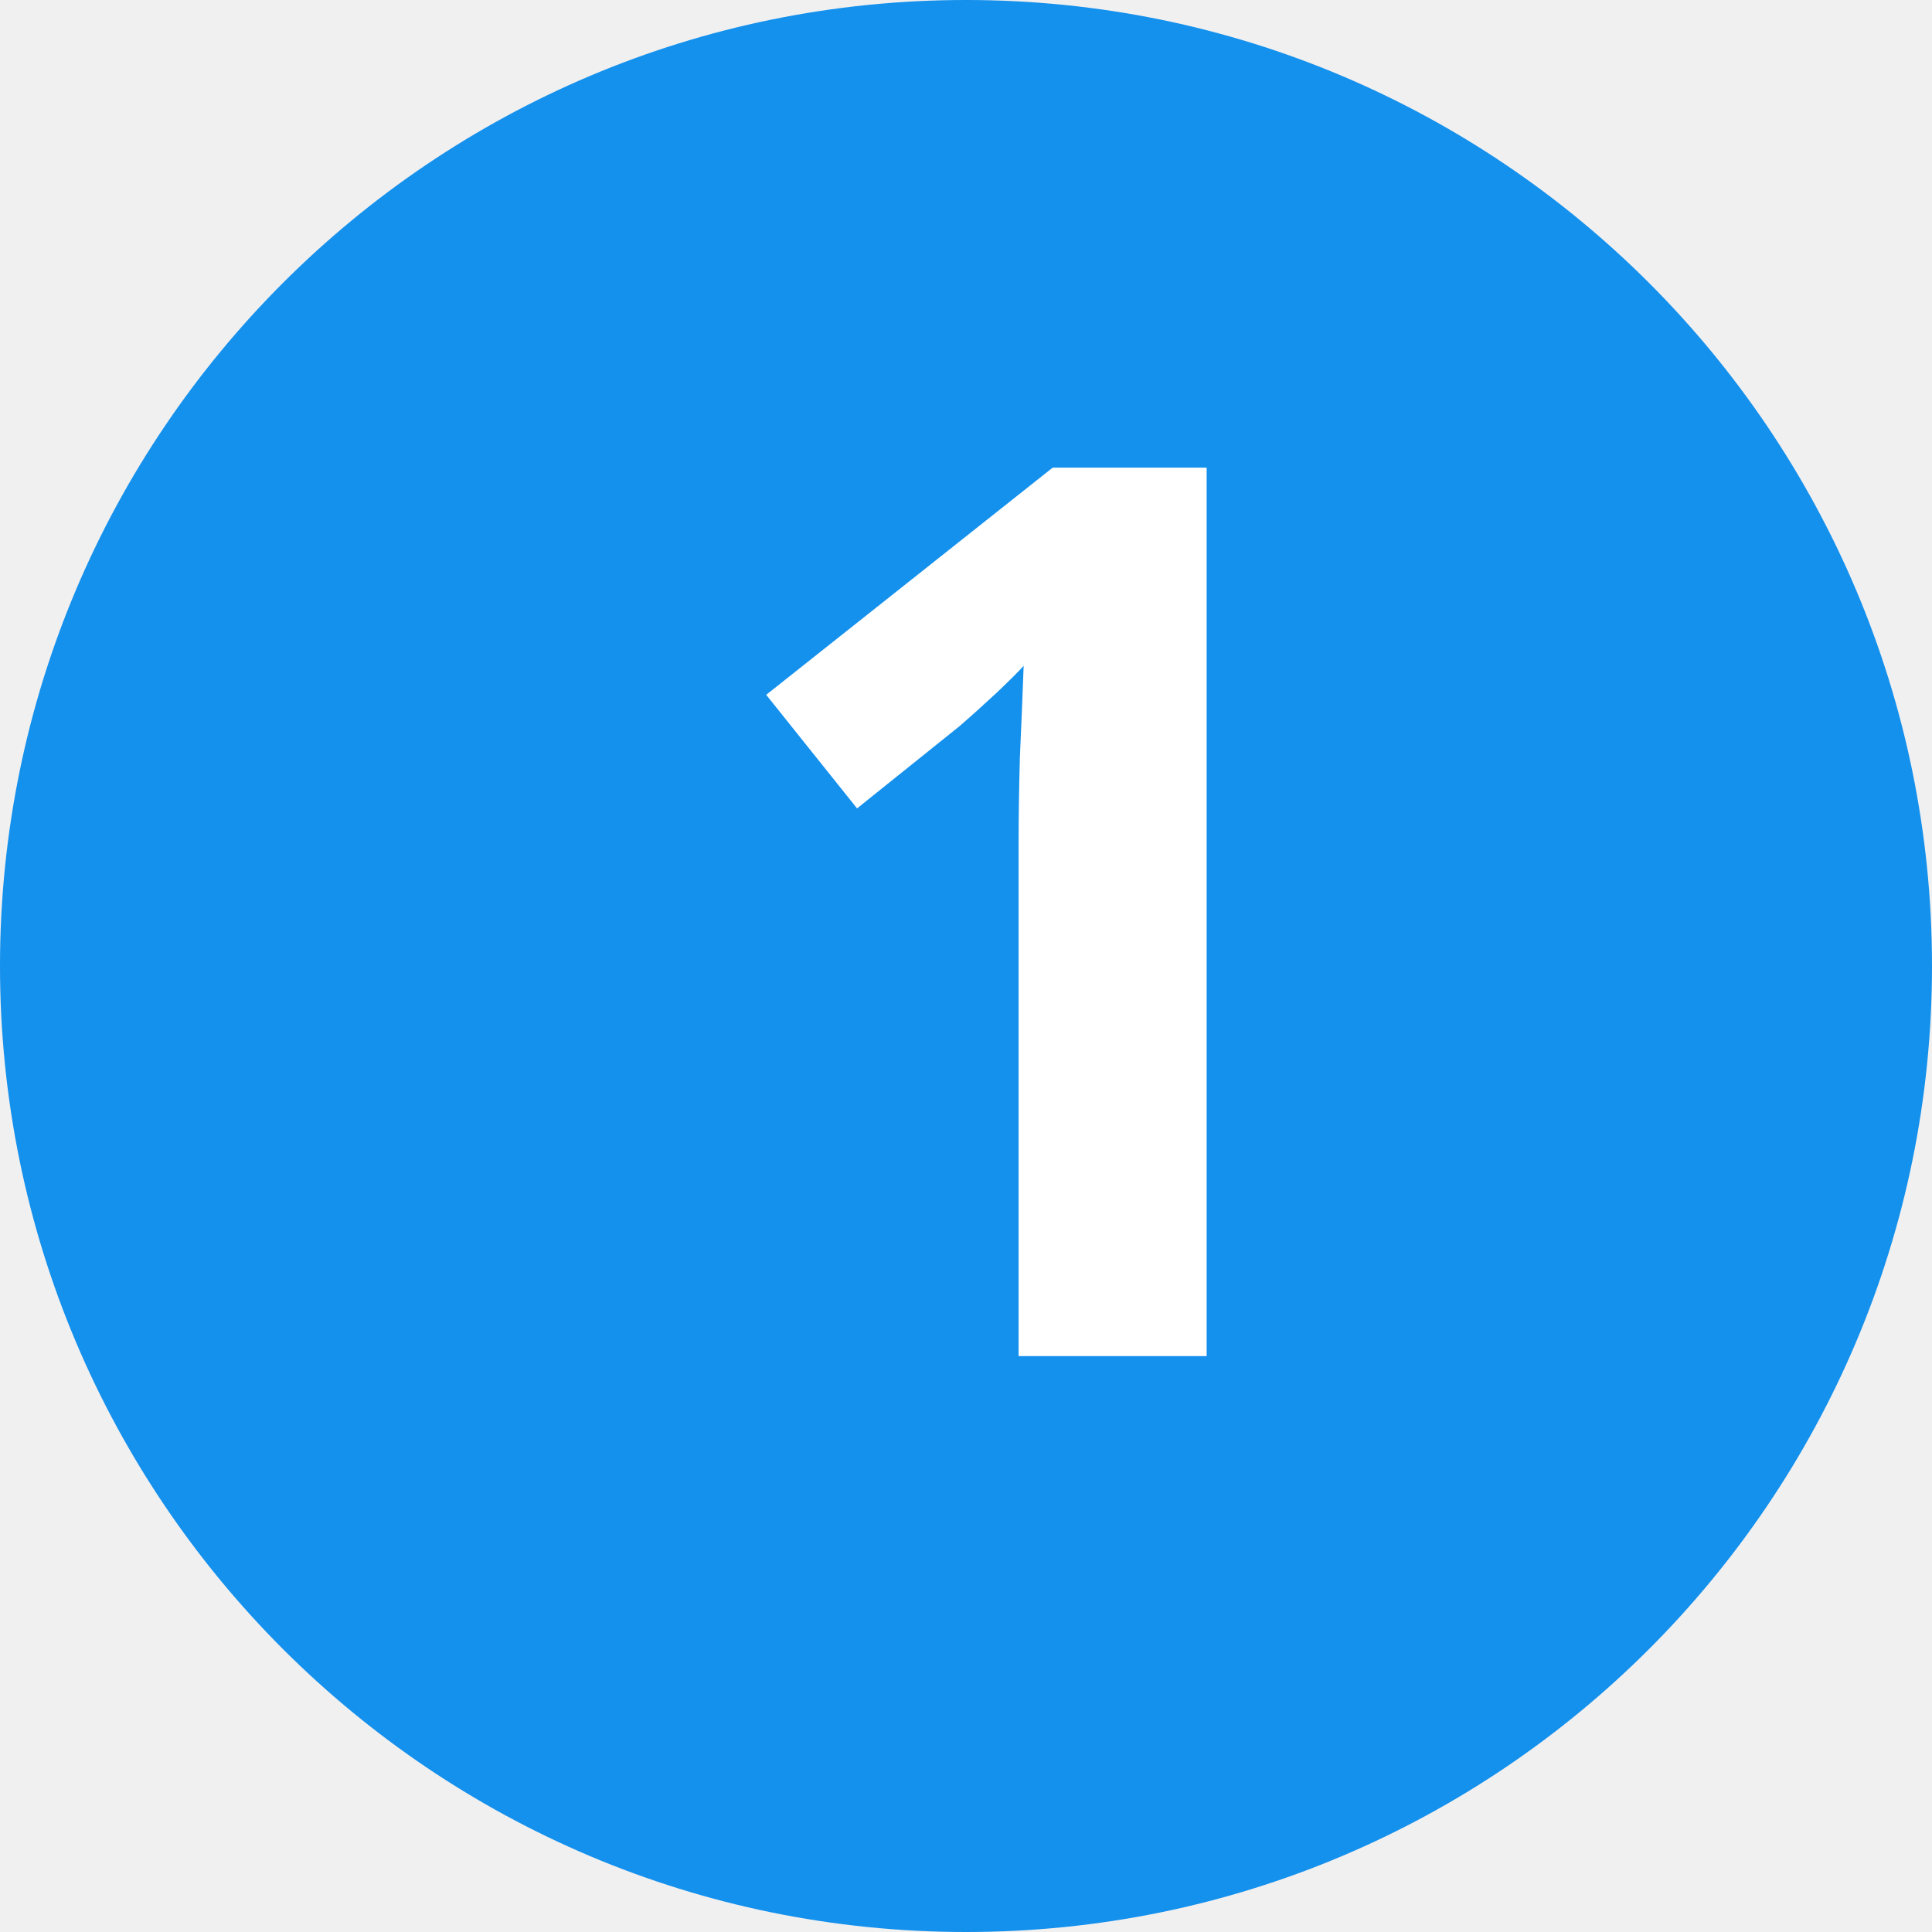
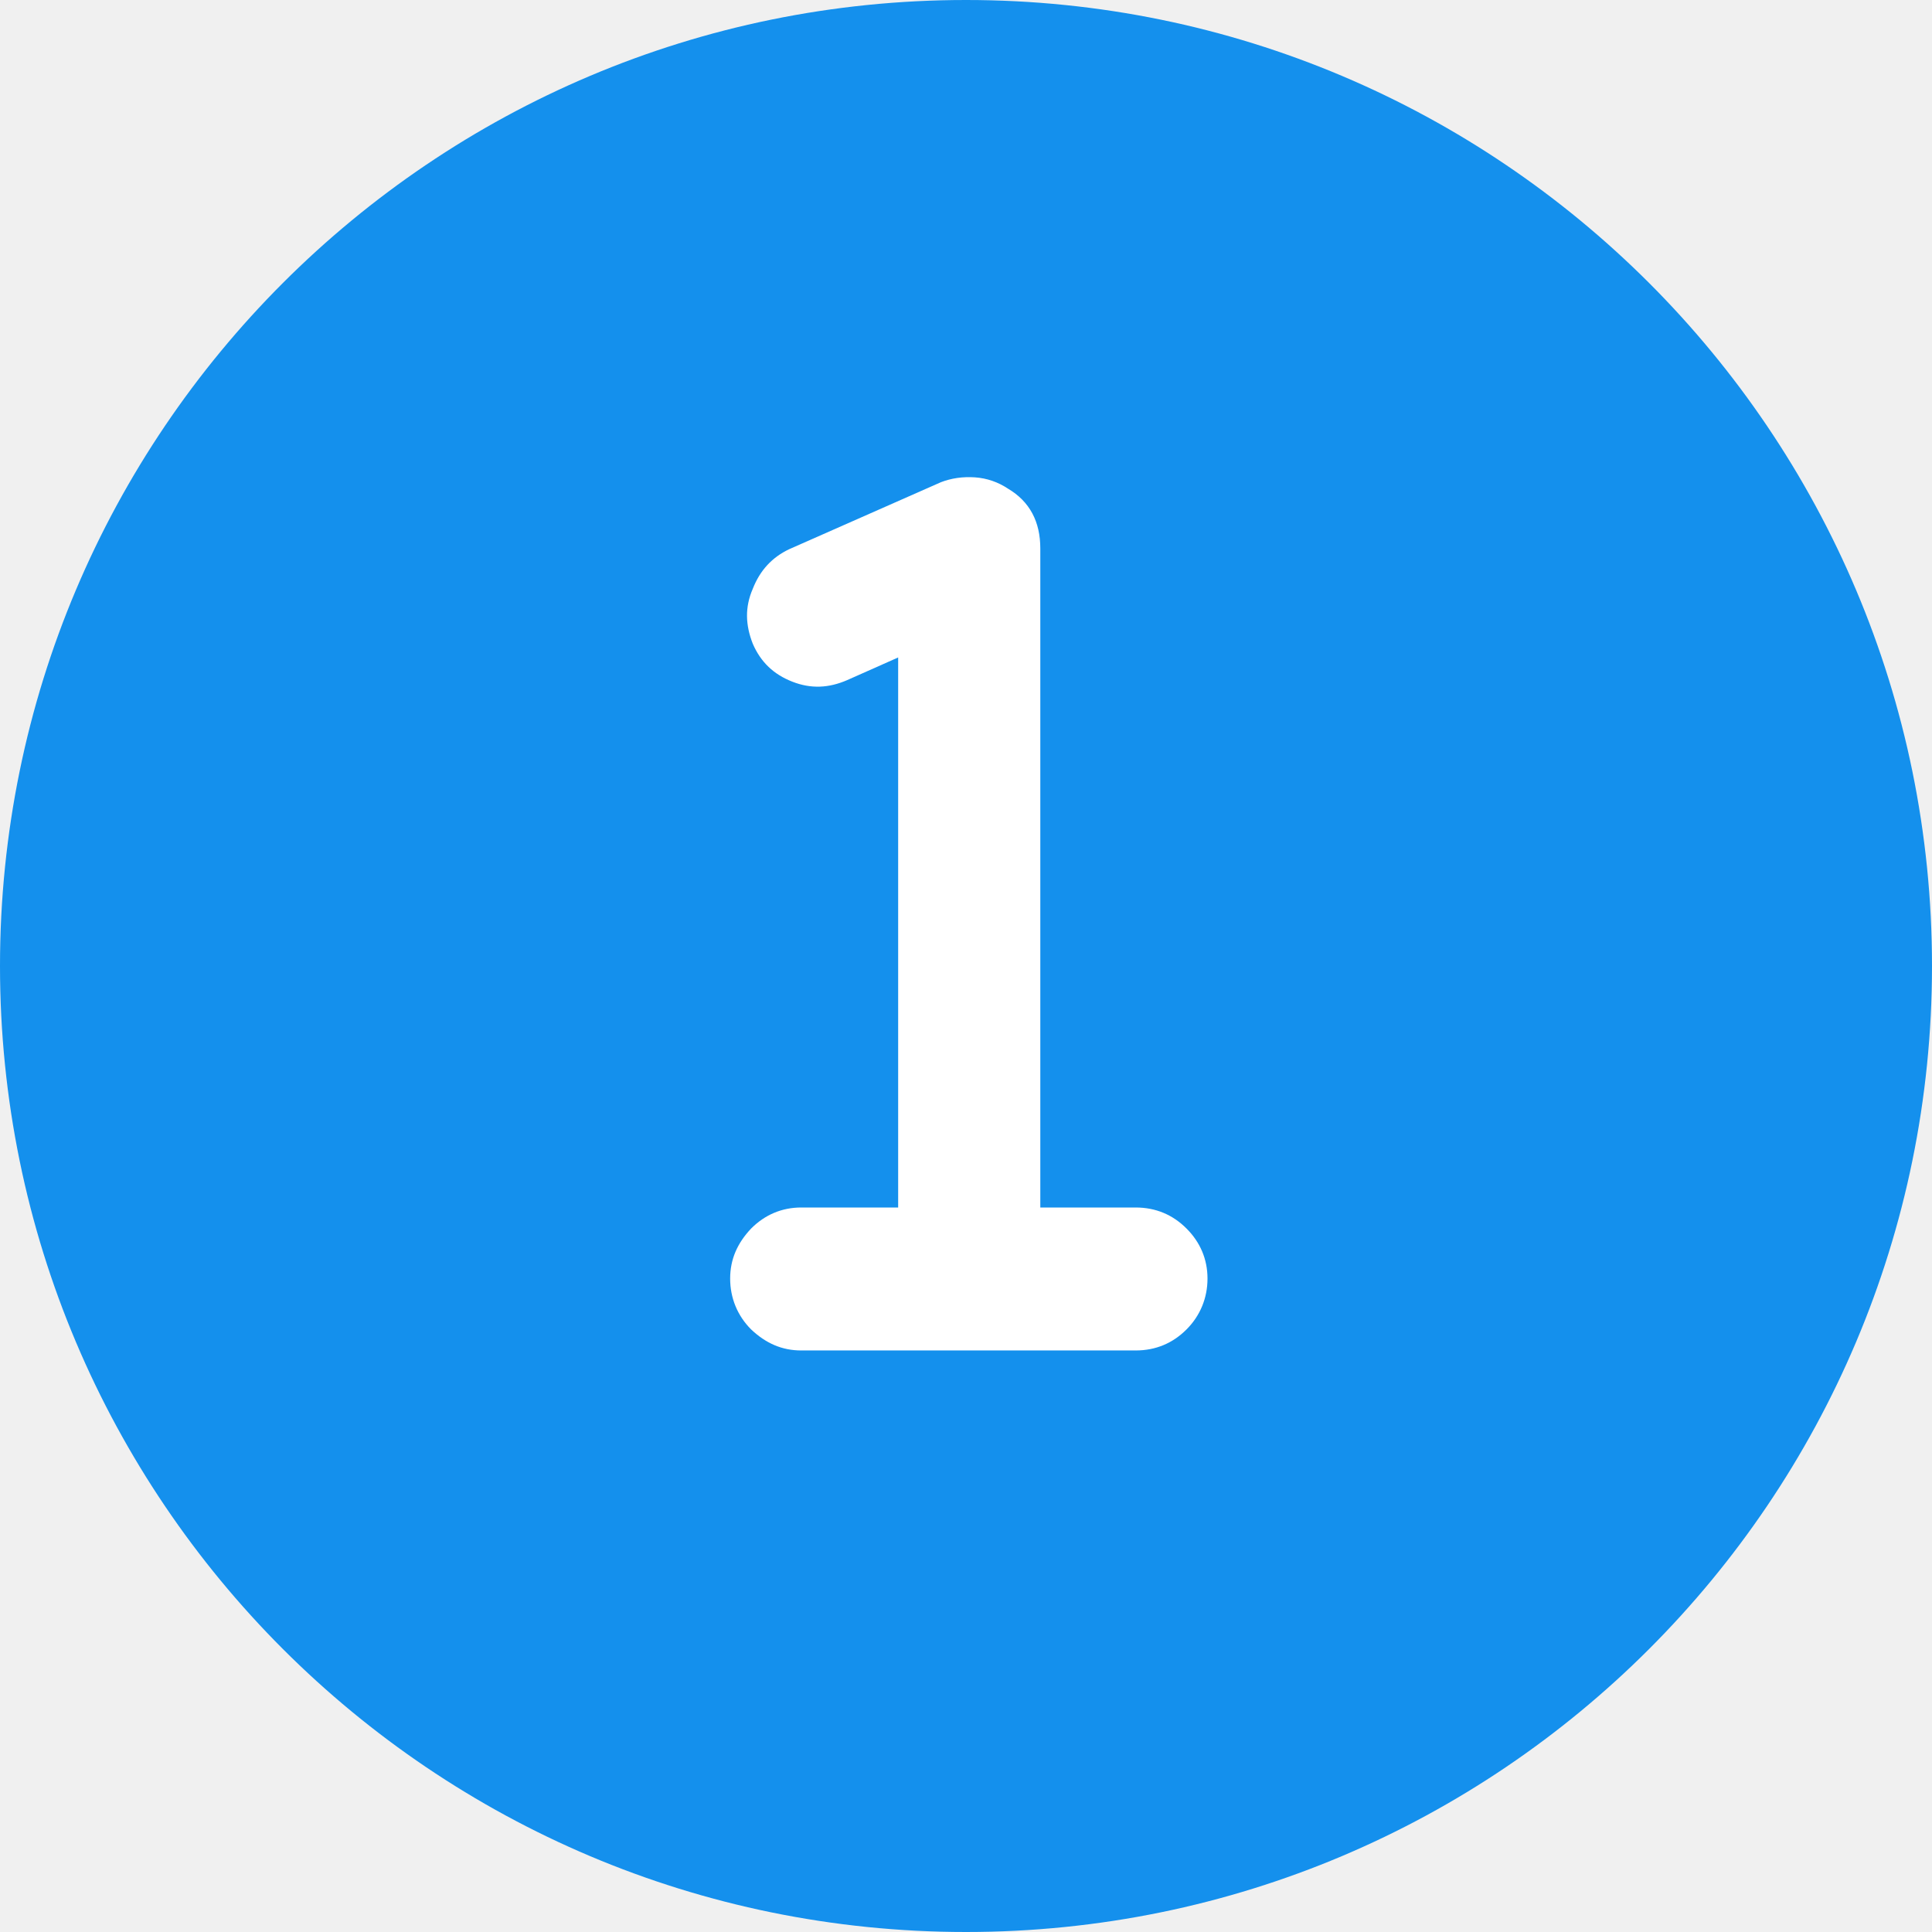
<svg xmlns="http://www.w3.org/2000/svg" id="_图层_1" viewBox="0 0 23.92 23.92">
-   <circle cx="11.96" cy="11.96" r="11.96" style="fill:#1490ed; stroke-width:0px;" />
-   <text transform="translate(8.58 16.79)" style="fill:#fff; font-family:Boldena-Bold, Boldena; font-size:15.4px; font-weight:700;">
-     <tspan x="0" y="0">1</tspan>
-   </text>
+   <defs>
+     <style>.cls-1{fill:#1490ed;}.cls-1,.cls-2{stroke-width:0px;}.cls-2{fill:#fff;}</style>
+   </defs>
+   <circle class="cls-1" cx="11.96" cy="11.96" r="11.96" />
+   <path class="cls-2" d="M14.06,14.95c.25,0,.46.09.63.26.17.17.26.38.26.62s-.09.46-.26.63c-.17.17-.38.26-.63.26h-4.14c-.24,0-.44-.09-.62-.26-.17-.17-.26-.39-.26-.63s.09-.44.26-.62c.17-.17.38-.26.62-.26h1.2v-6.81l-.63.28c-.23.1-.45.11-.68.02-.23-.09-.39-.24-.49-.47-.09-.23-.1-.45,0-.68.09-.23.24-.39.45-.49l1.88-.83c.13-.05.27-.07.42-.06.15.01.29.06.41.14.27.16.4.41.4.74v8.16h1.19Z" />
</svg>
